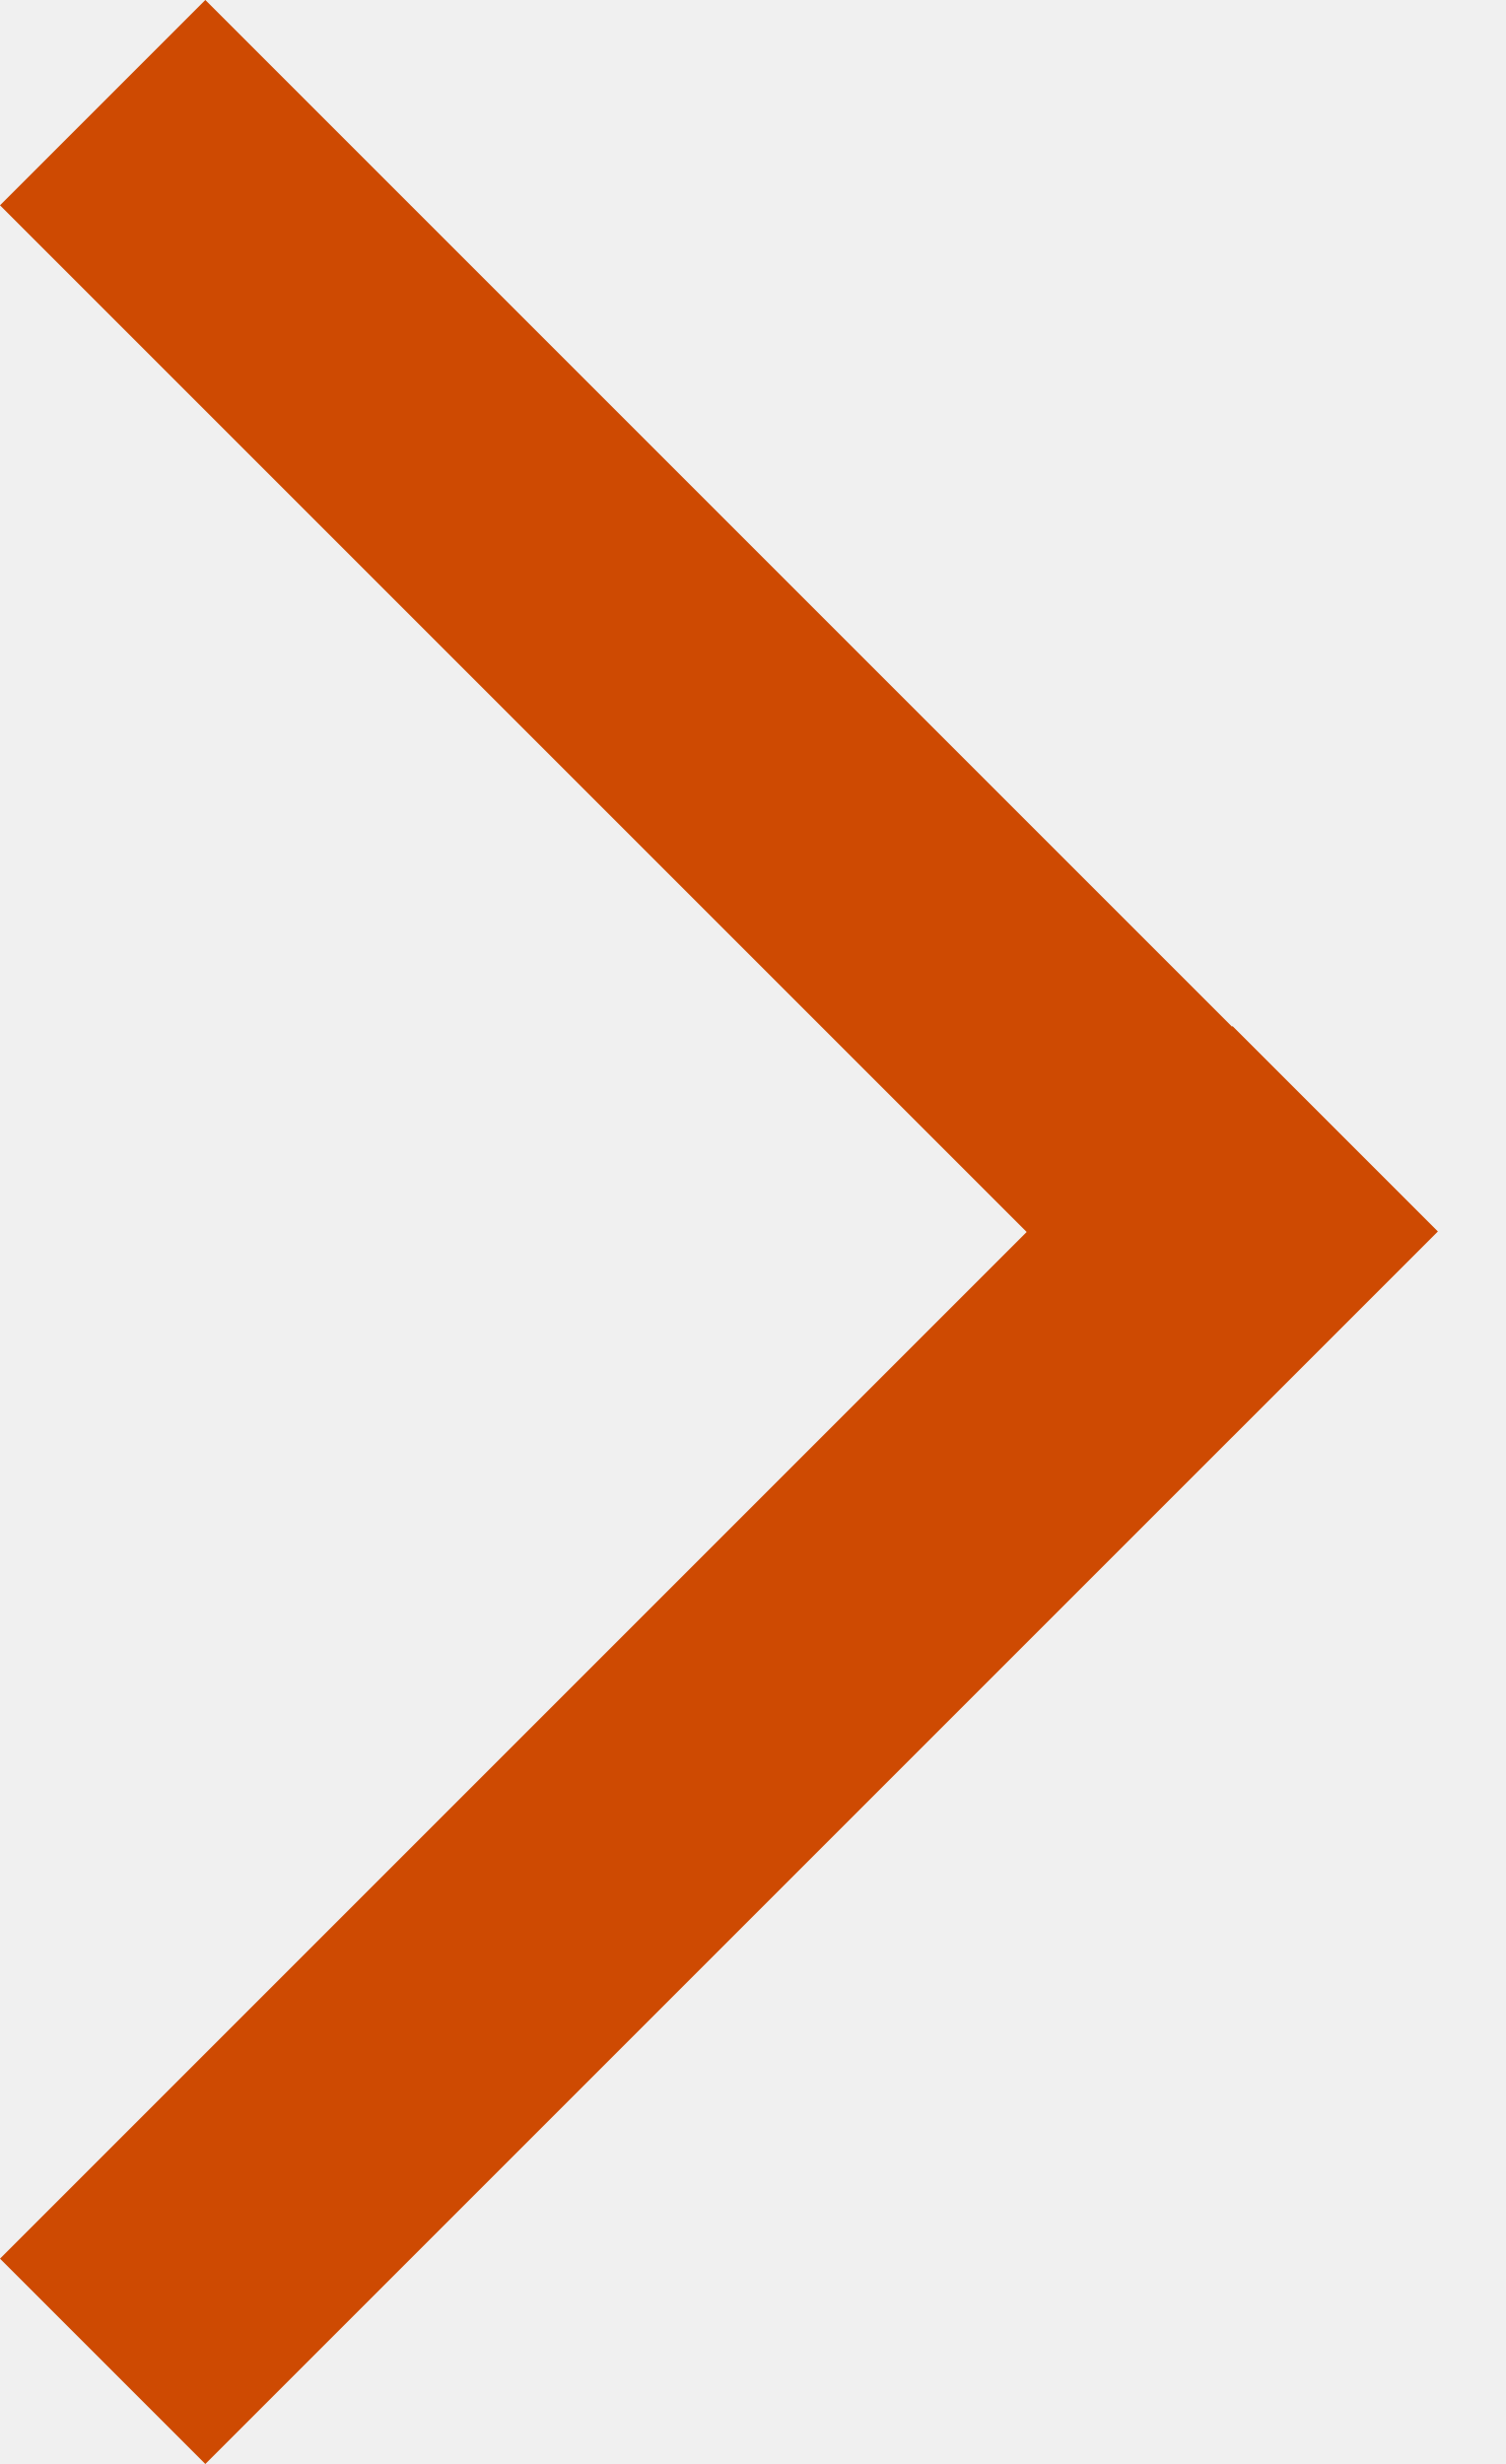
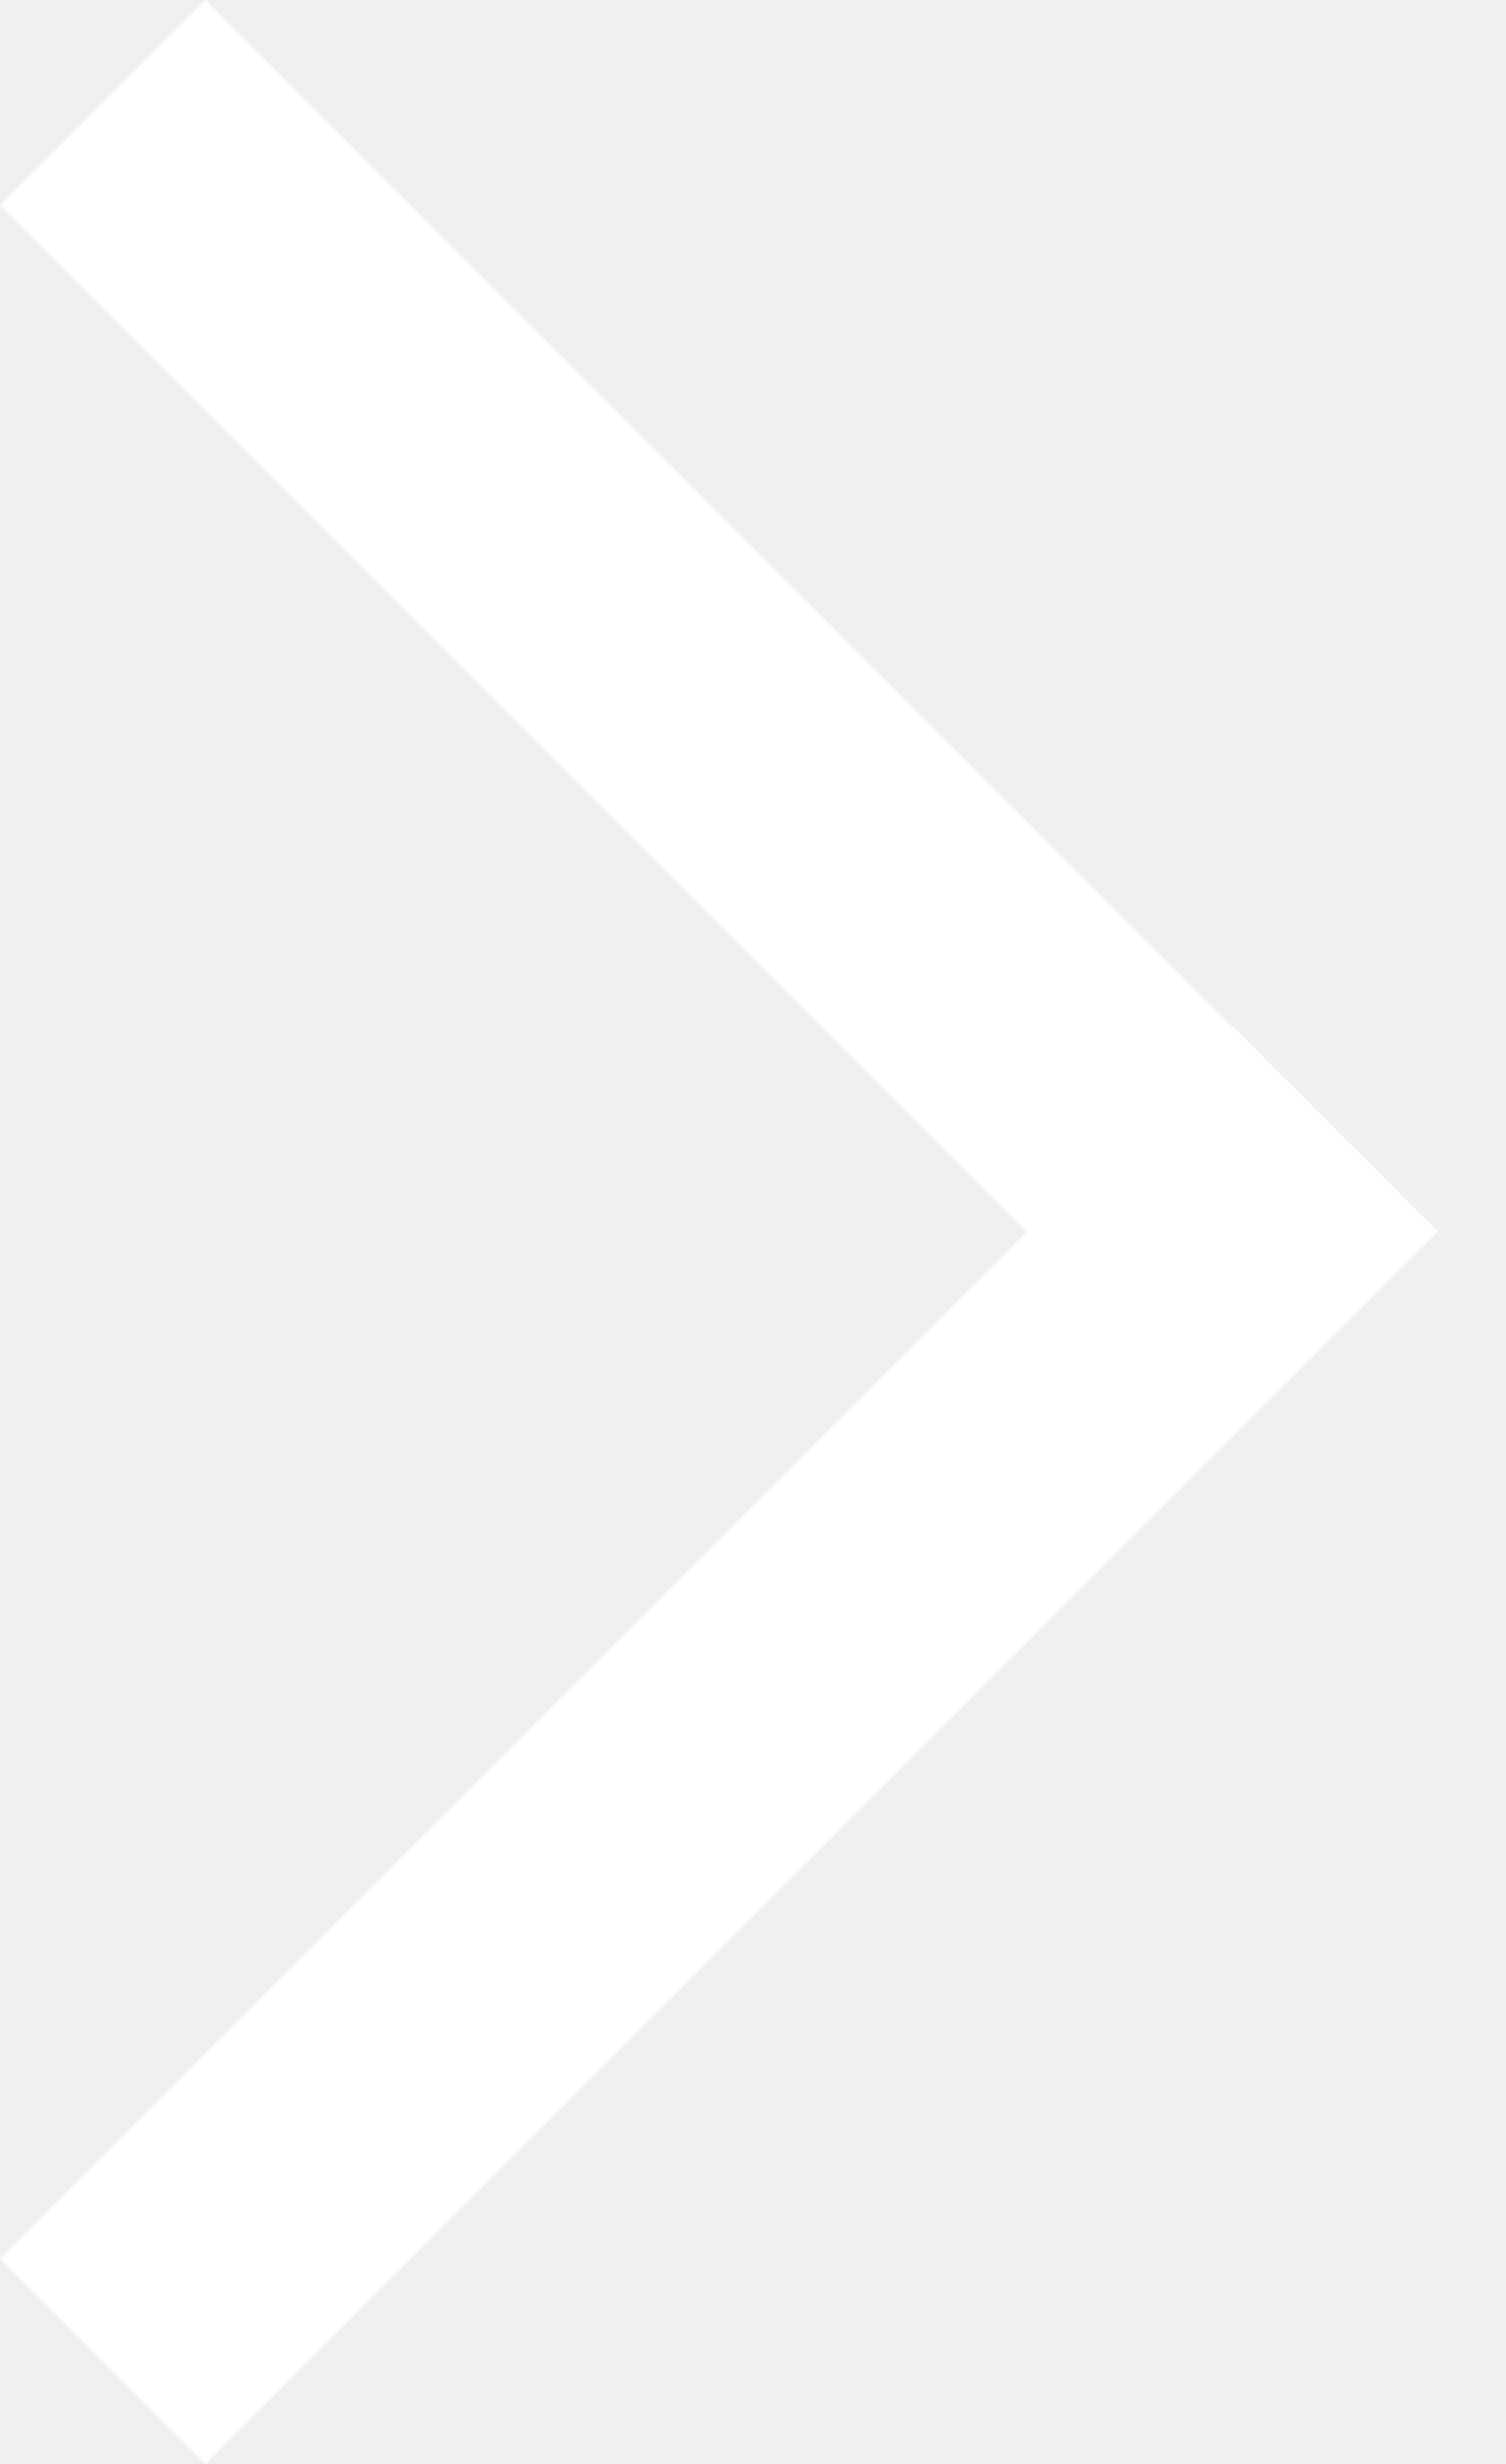
<svg xmlns="http://www.w3.org/2000/svg" width="11" height="18" viewBox="0 0 11 18">
-   <path d="M7.5 9L0 16.5 1.5 18l9.004-9.004-1.5-1.5L9 7.5 1.5 0 0 1.5 7.5 9z" fill="#ce4a02" fill-rule="evenodd" />
+   <path d="M7.5 9L0 16.5 1.5 18l9.004-9.004-1.5-1.5L9 7.5 1.5 0 0 1.5 7.5 9z" fill="#FFF" fill-rule="evenodd" />
</svg>
